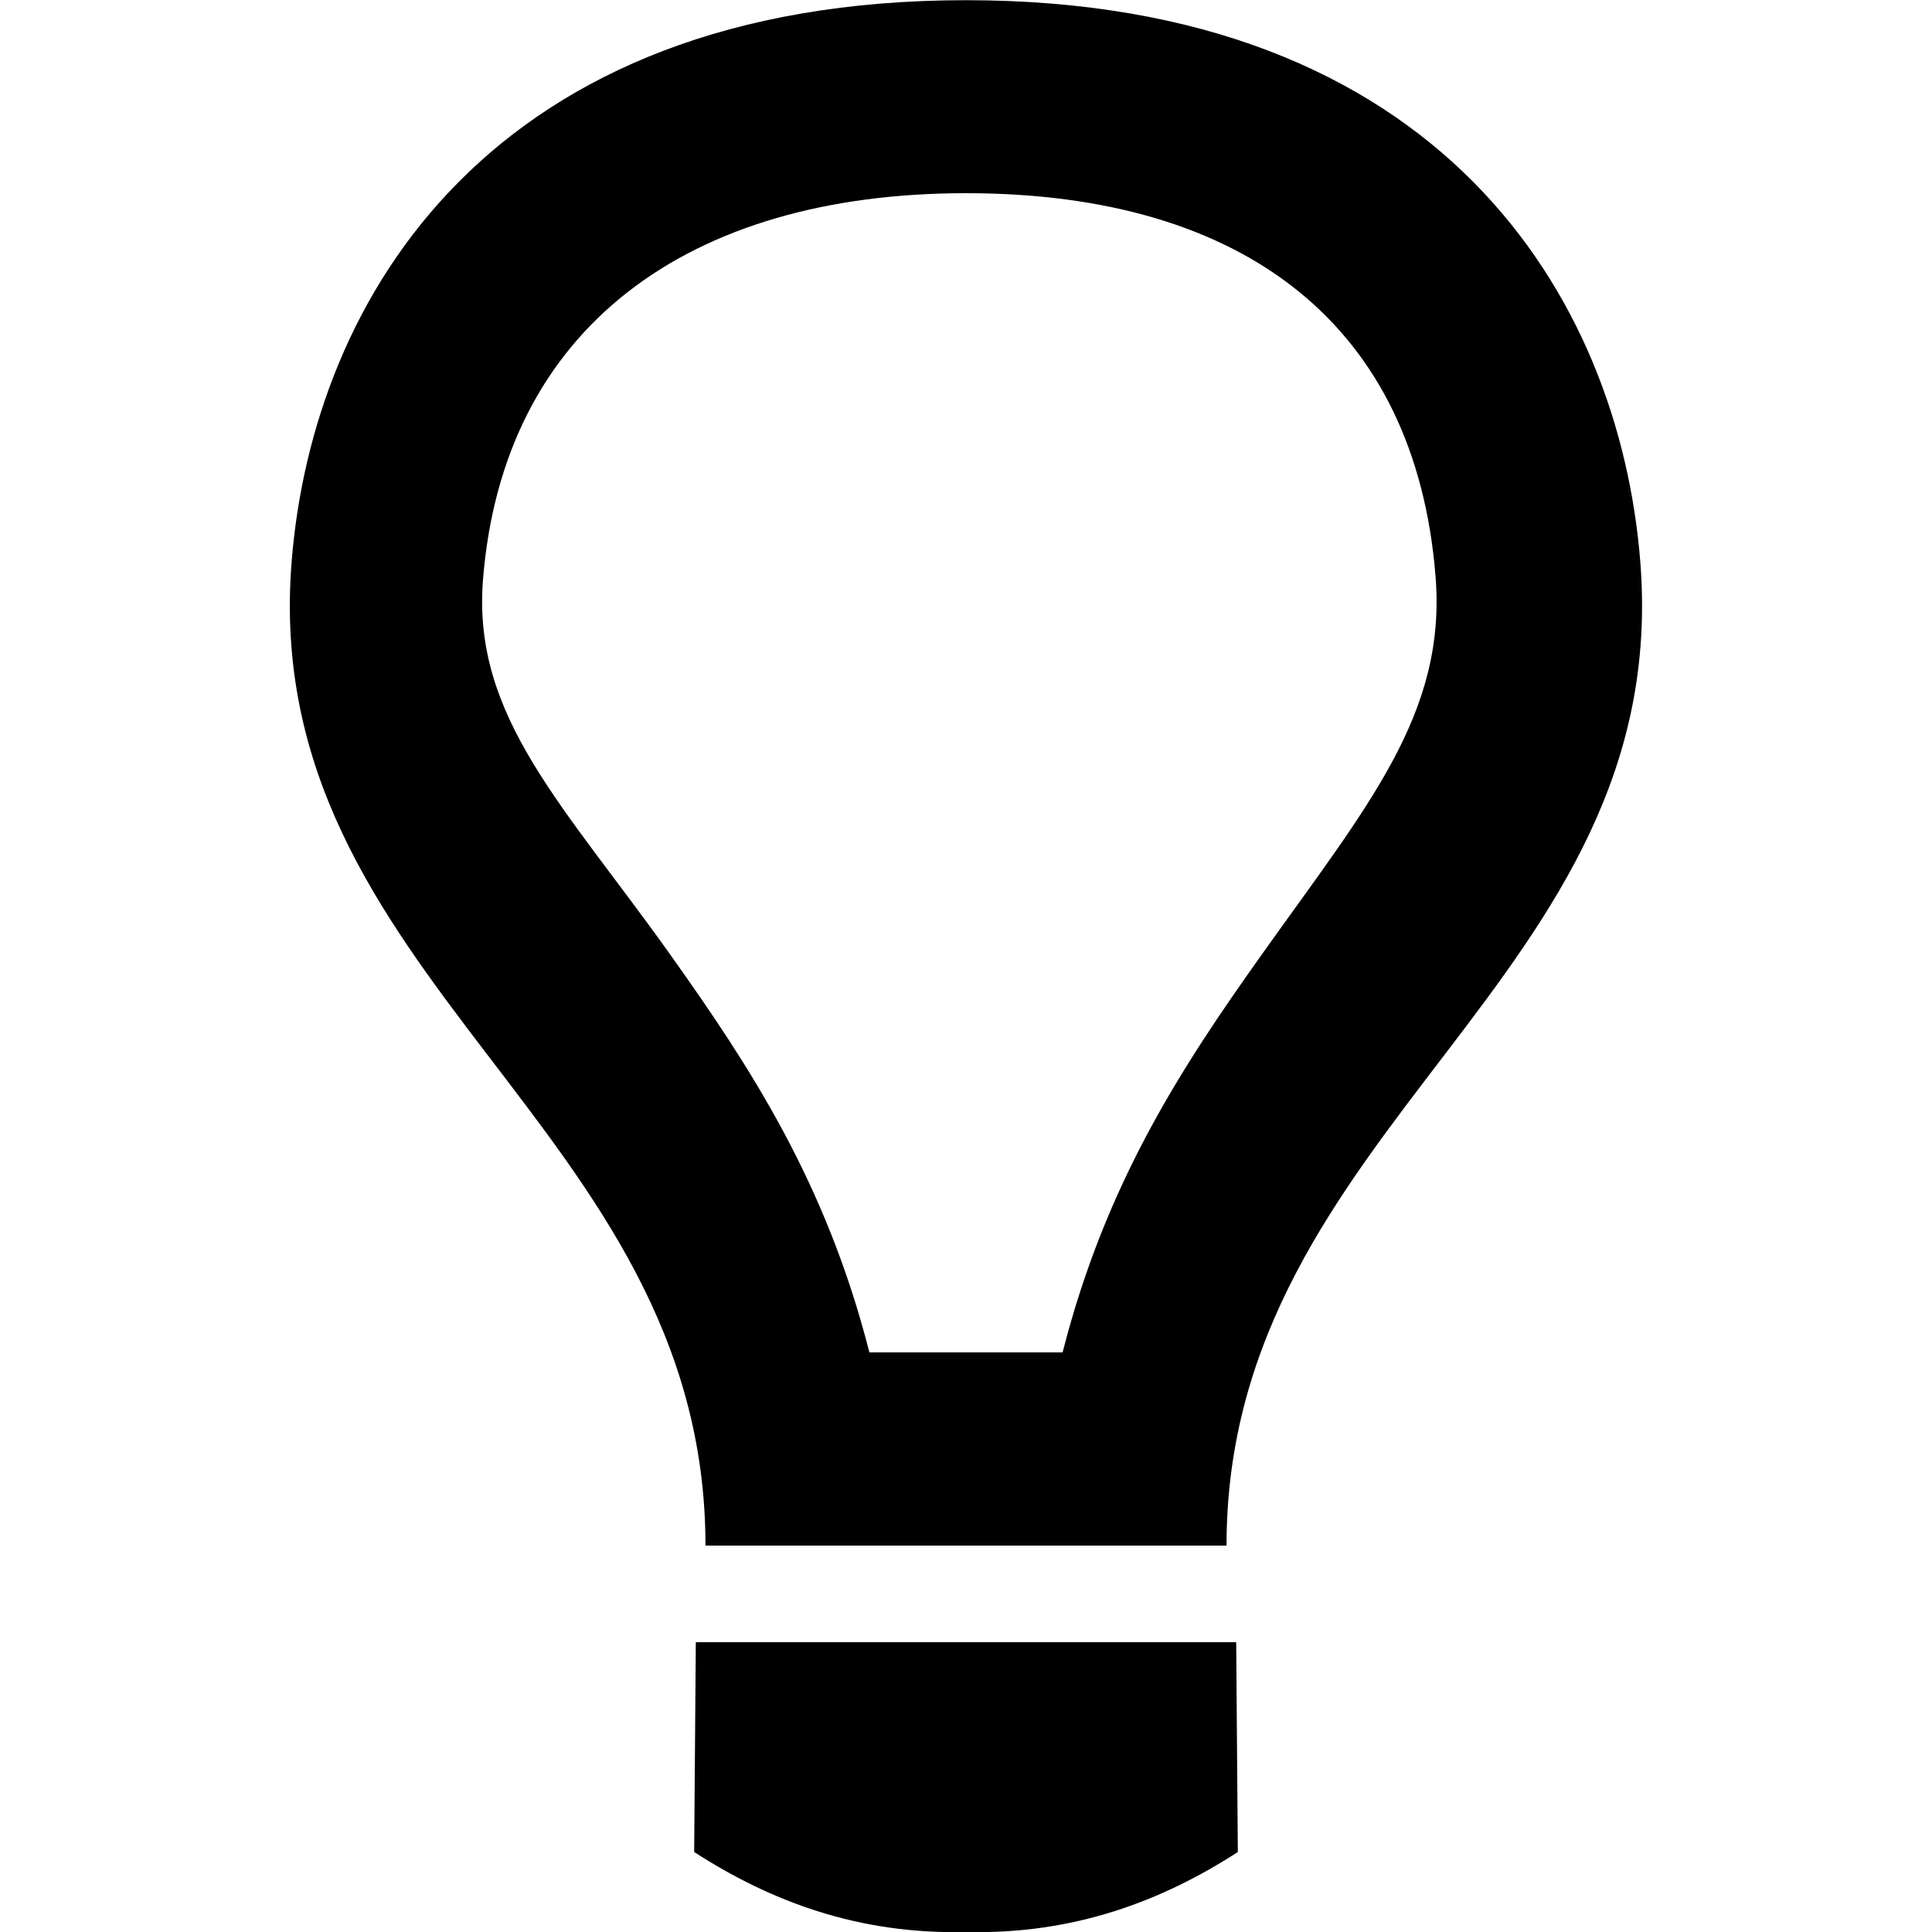
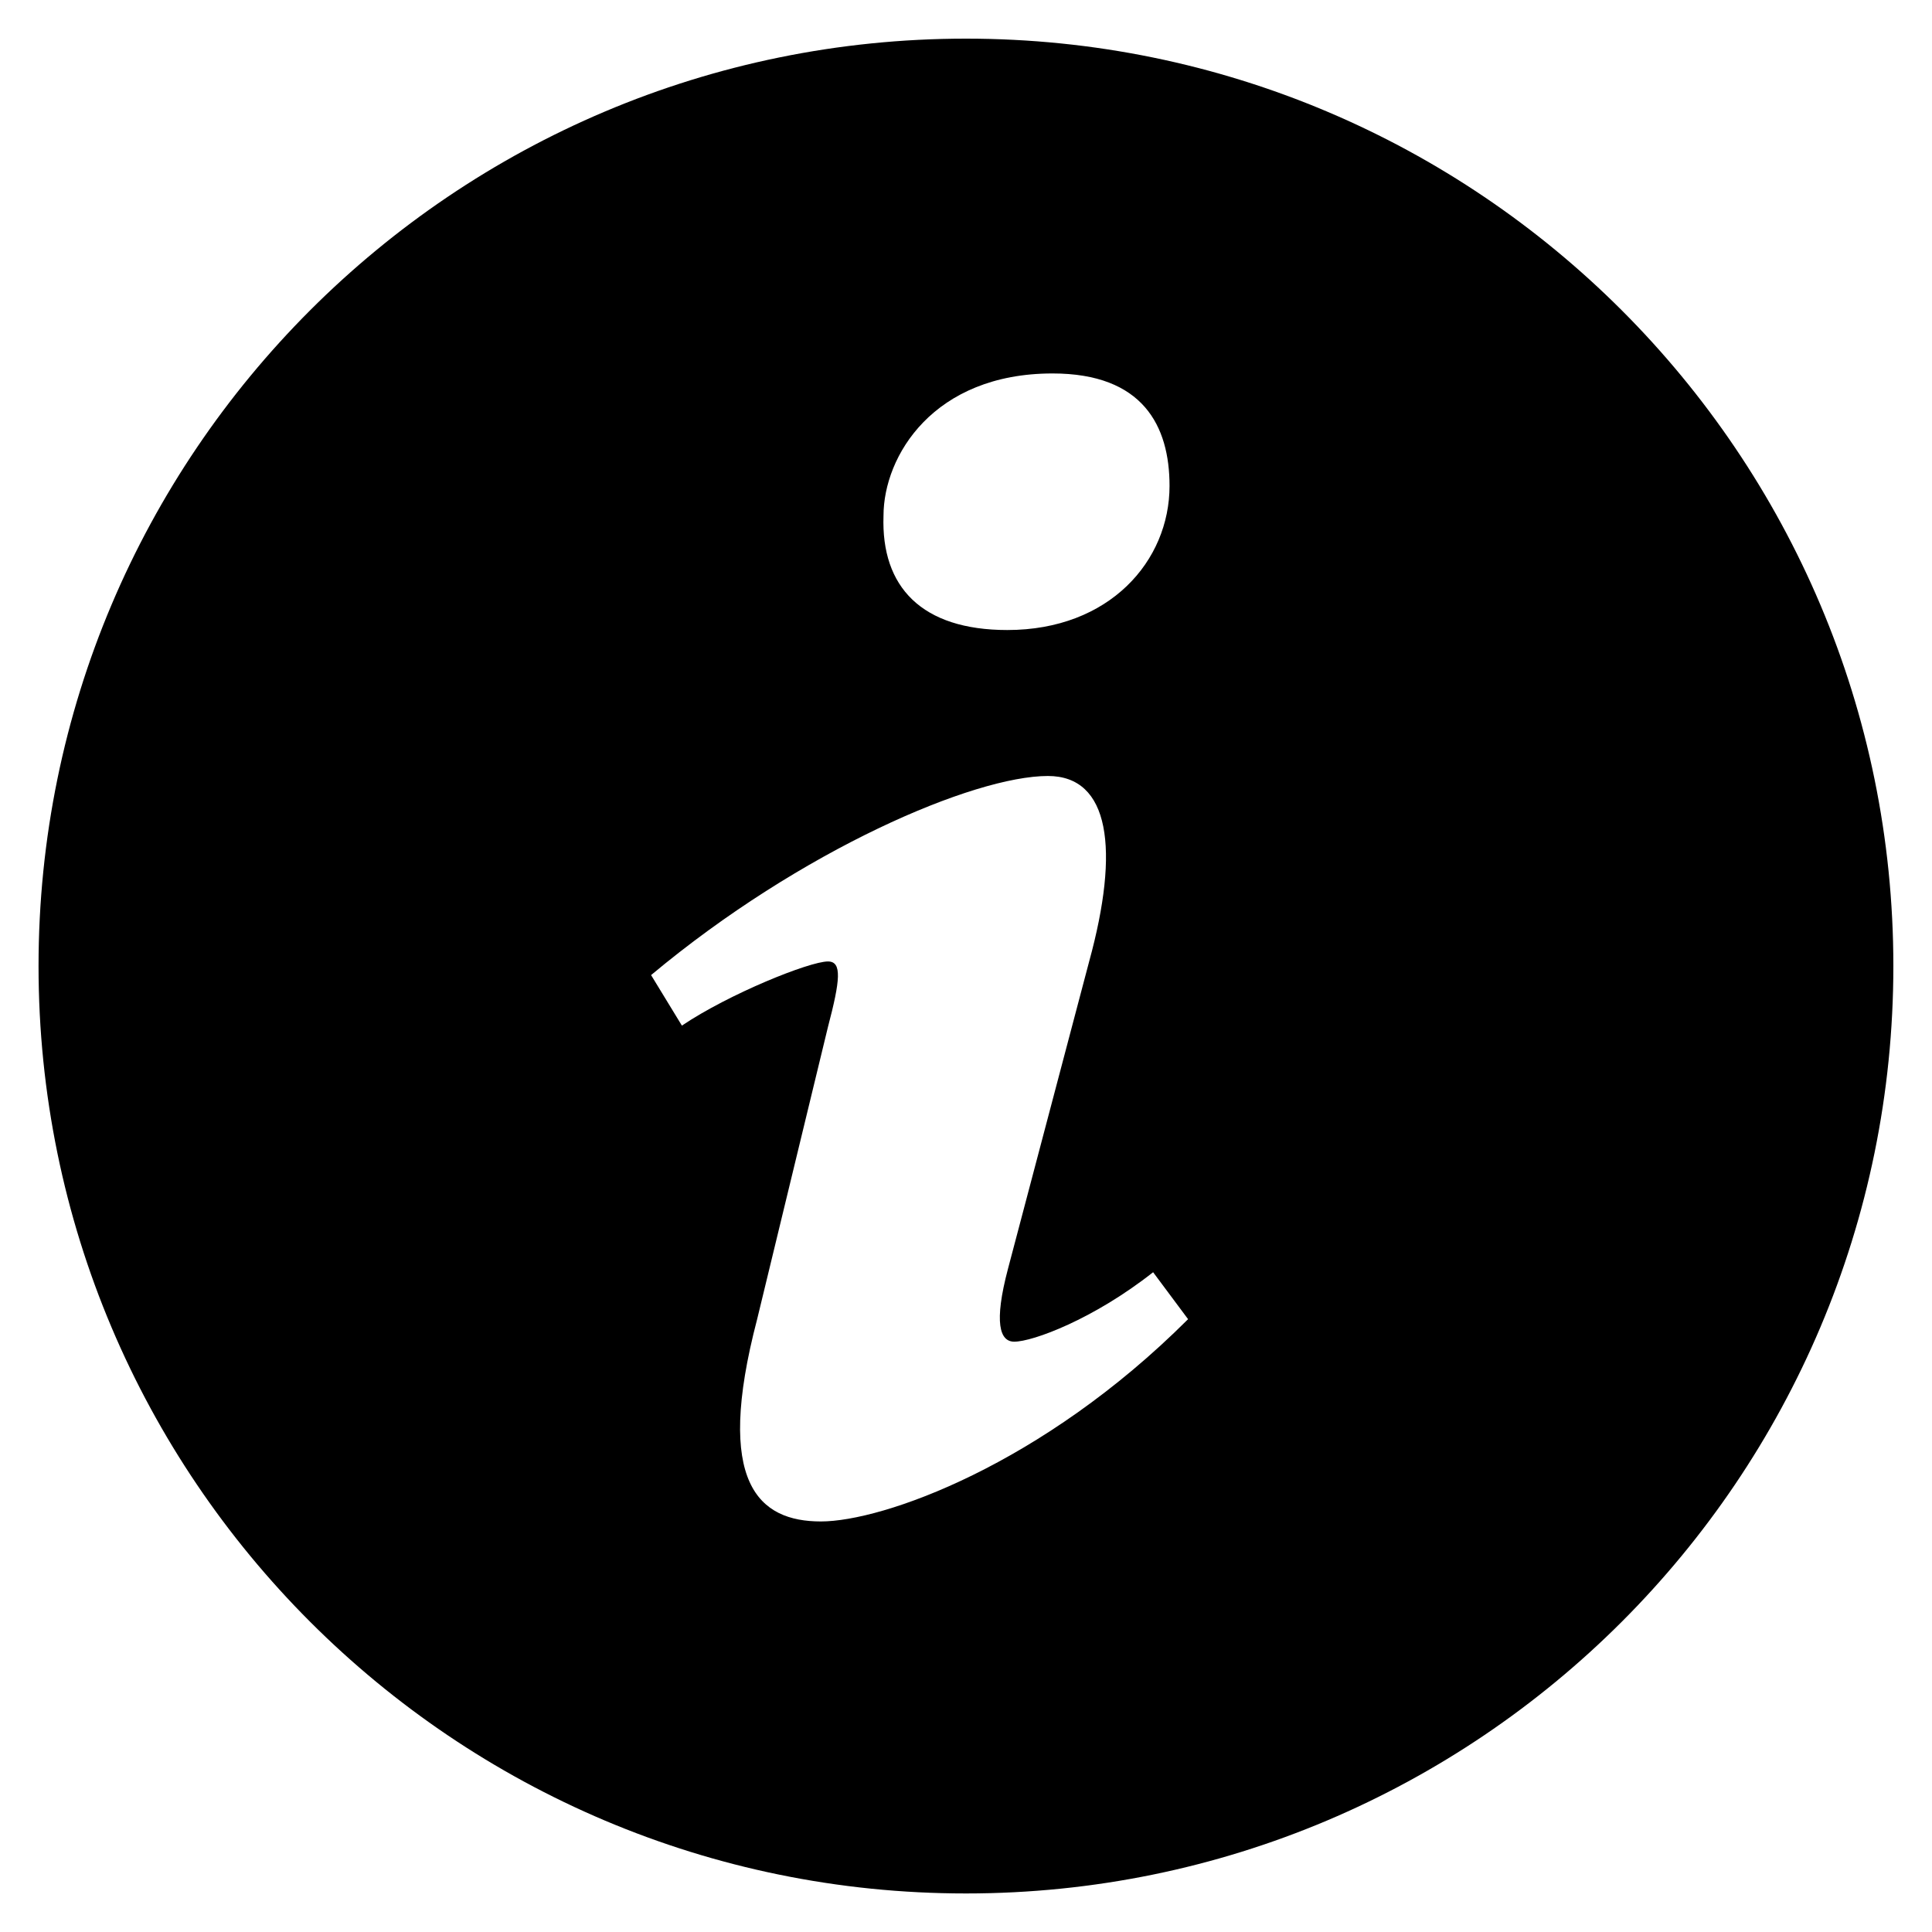
<svg xmlns="http://www.w3.org/2000/svg" viewBox="0 0 20 20" xml:space="preserve">
-   <path fill="currentColor" d="M7.186 19.172c.789.51 1.701.855 2.814.828 1.111.027 2.025-.318 2.814-.828L12.797 17H7.203l-.017 2.172zM12.697 16c0-4.357 4.63-5.848 4.283-10.188-.218-2.738-2.073-5.81-6.98-5.81S3.238 3.074 3.019 5.813C2.672 10.152 7.303 11.643 7.303 16h5.394zM5 6c.207-2.598 2.113-4 5-4 2.886 0 4.654 1.371 4.861 3.969.113 1.424-.705 2.373-1.809 3.926C12.238 11.041 11.449 12.238 11 14H9c-.449-1.762-1.238-2.959-2.053-4.106C5.844 8.342 4.886 7.424 5 6z" />
+   <path fill="currentColor" d="M10 .4C4.697.4.399 4.698.399 10A9.6 9.6 0 0 0 10 19.601c5.301 0 9.6-4.298 9.6-9.601 0-5.302-4.299-9.6-9.6-9.6zm.896 3.466c.936 0 1.211.543 1.211 1.164 0 .775-.62 1.492-1.679 1.492-.886 0-1.308-.445-1.282-1.182 0-.621.519-1.474 1.75-1.474zM8.498 15.75c-.64 0-1.107-.389-.66-2.094l.733-3.025c.127-.484.148-.678 0-.678-.191 0-1.022.334-1.512.664l-.319-.523c1.555-1.299 3.343-2.061 4.108-2.061.64 0 .746.756.427 1.92l-.84 3.18c-.149.562-.085.756.064.756.192 0 .82-.232 1.438-.719l.362.486c-1.513 1.512-3.162 2.094-3.801 2.094z" />
</svg>
